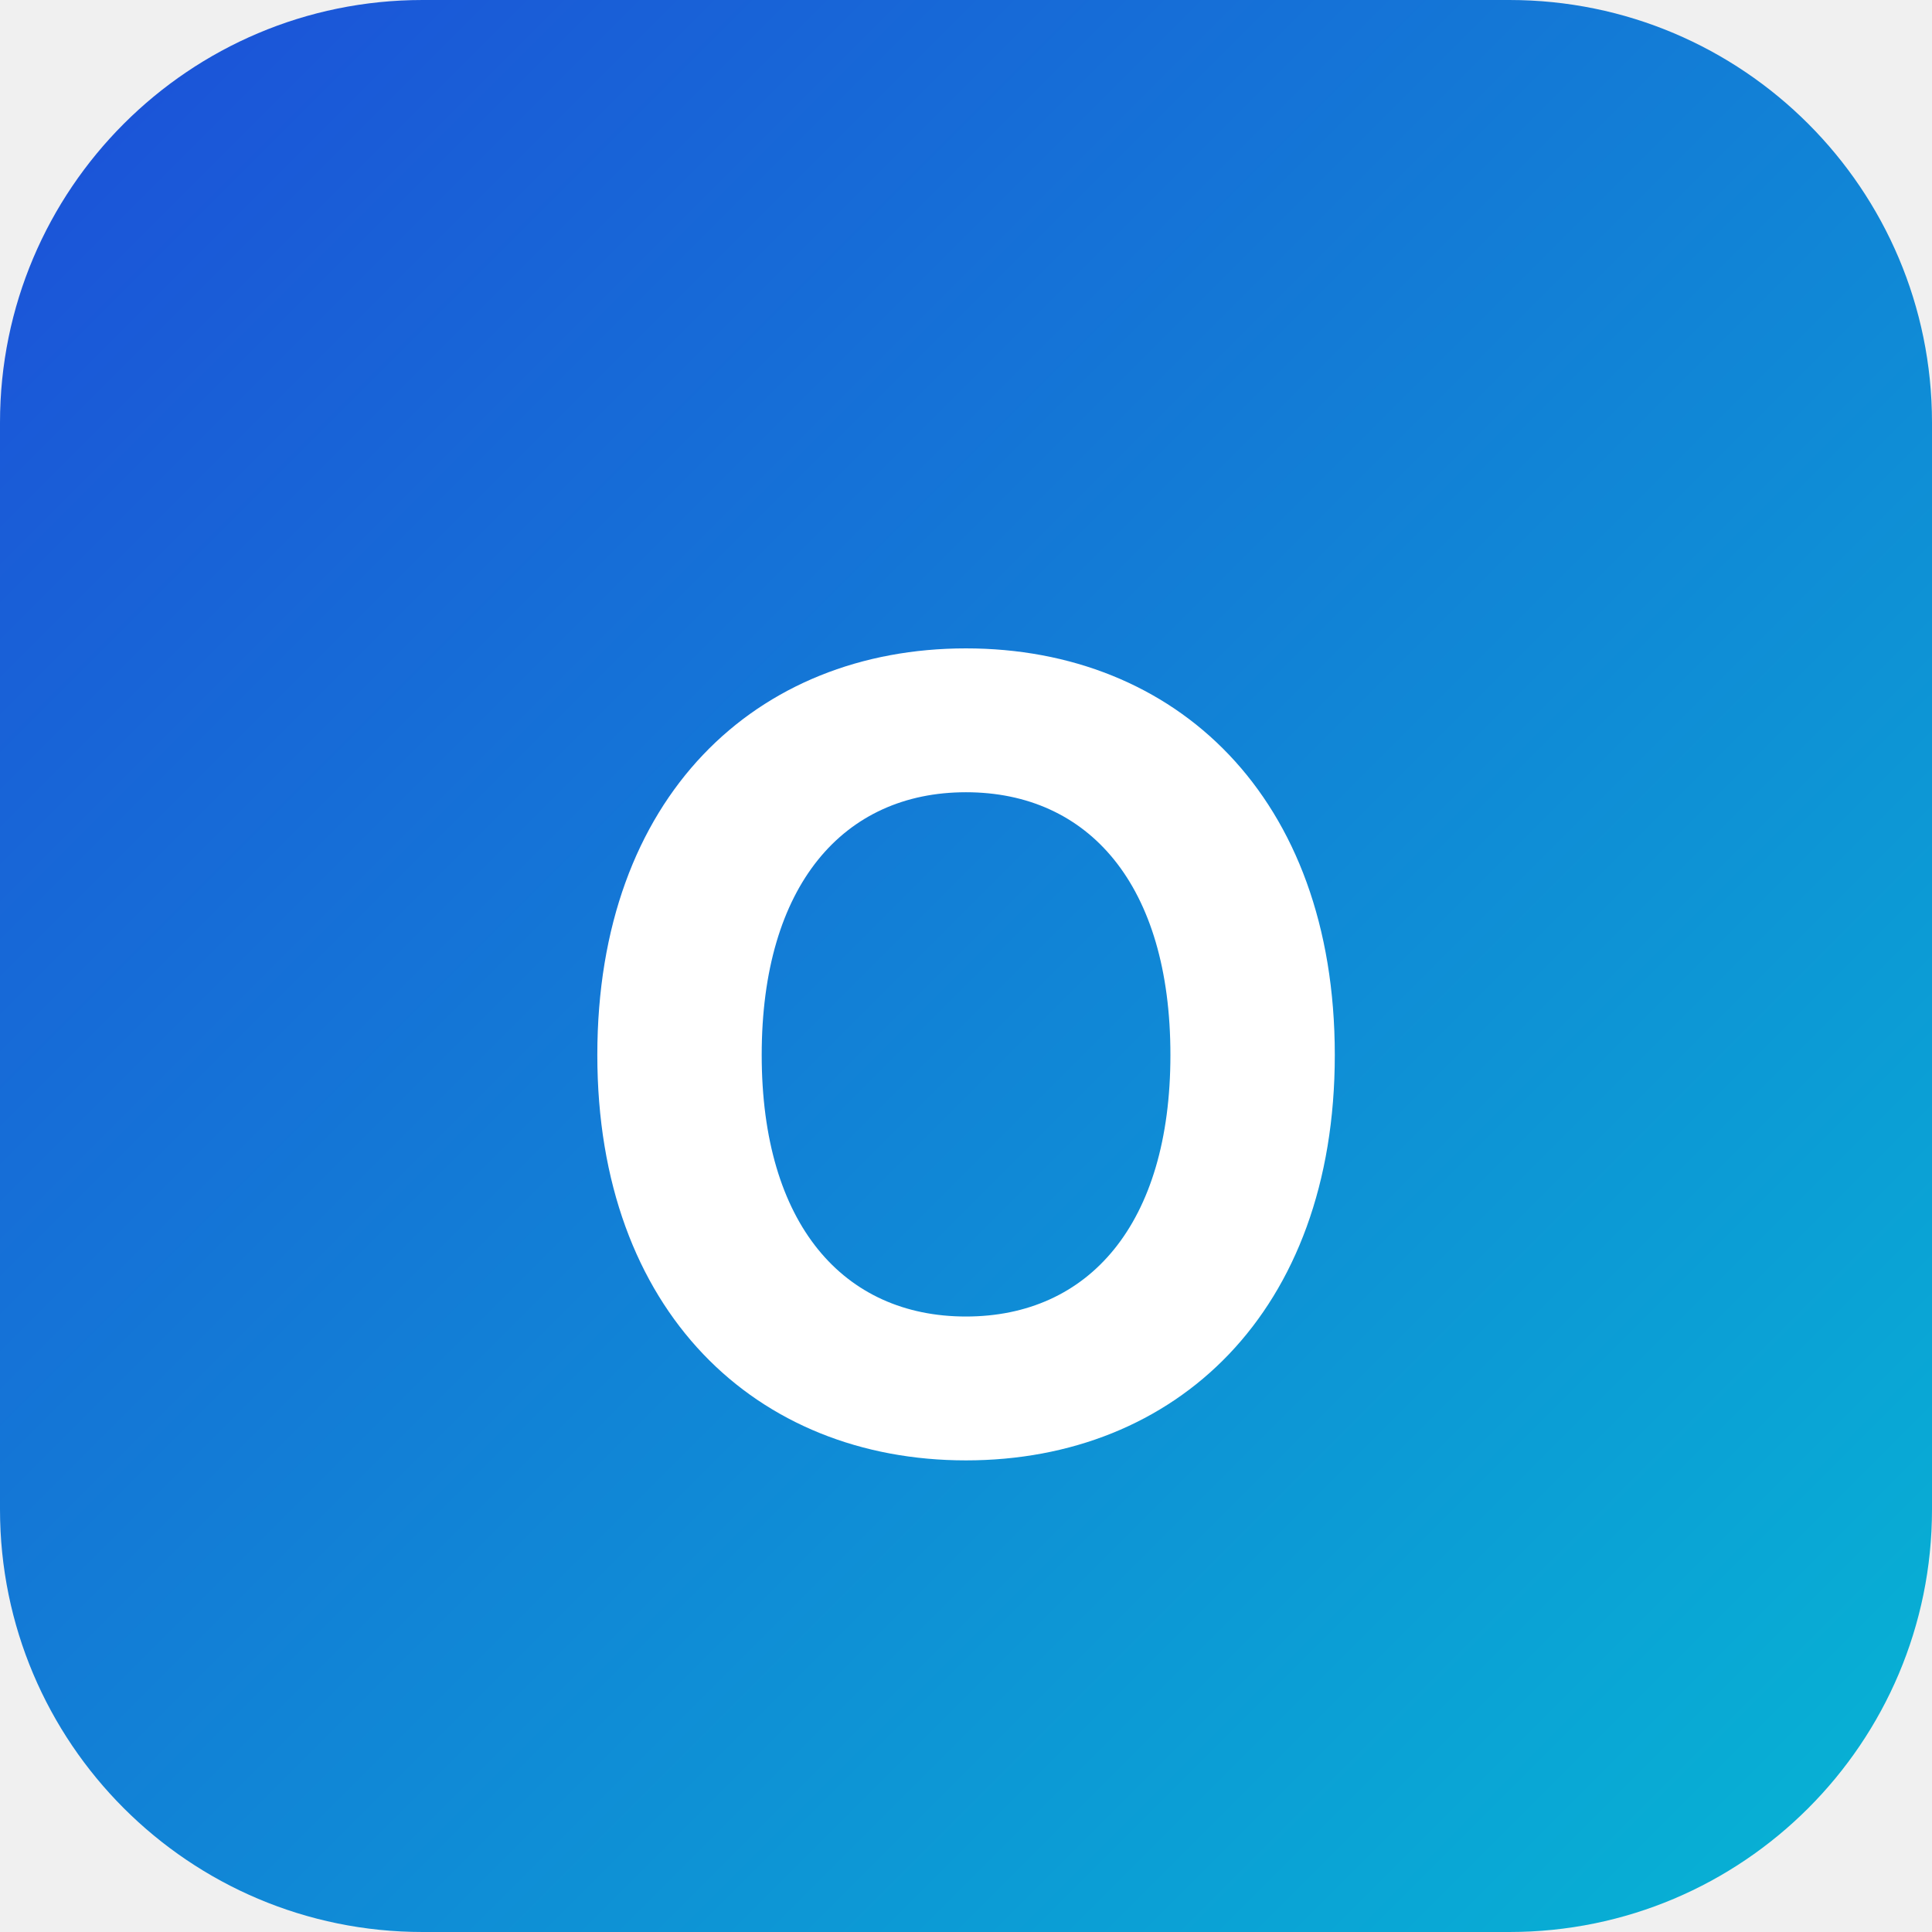
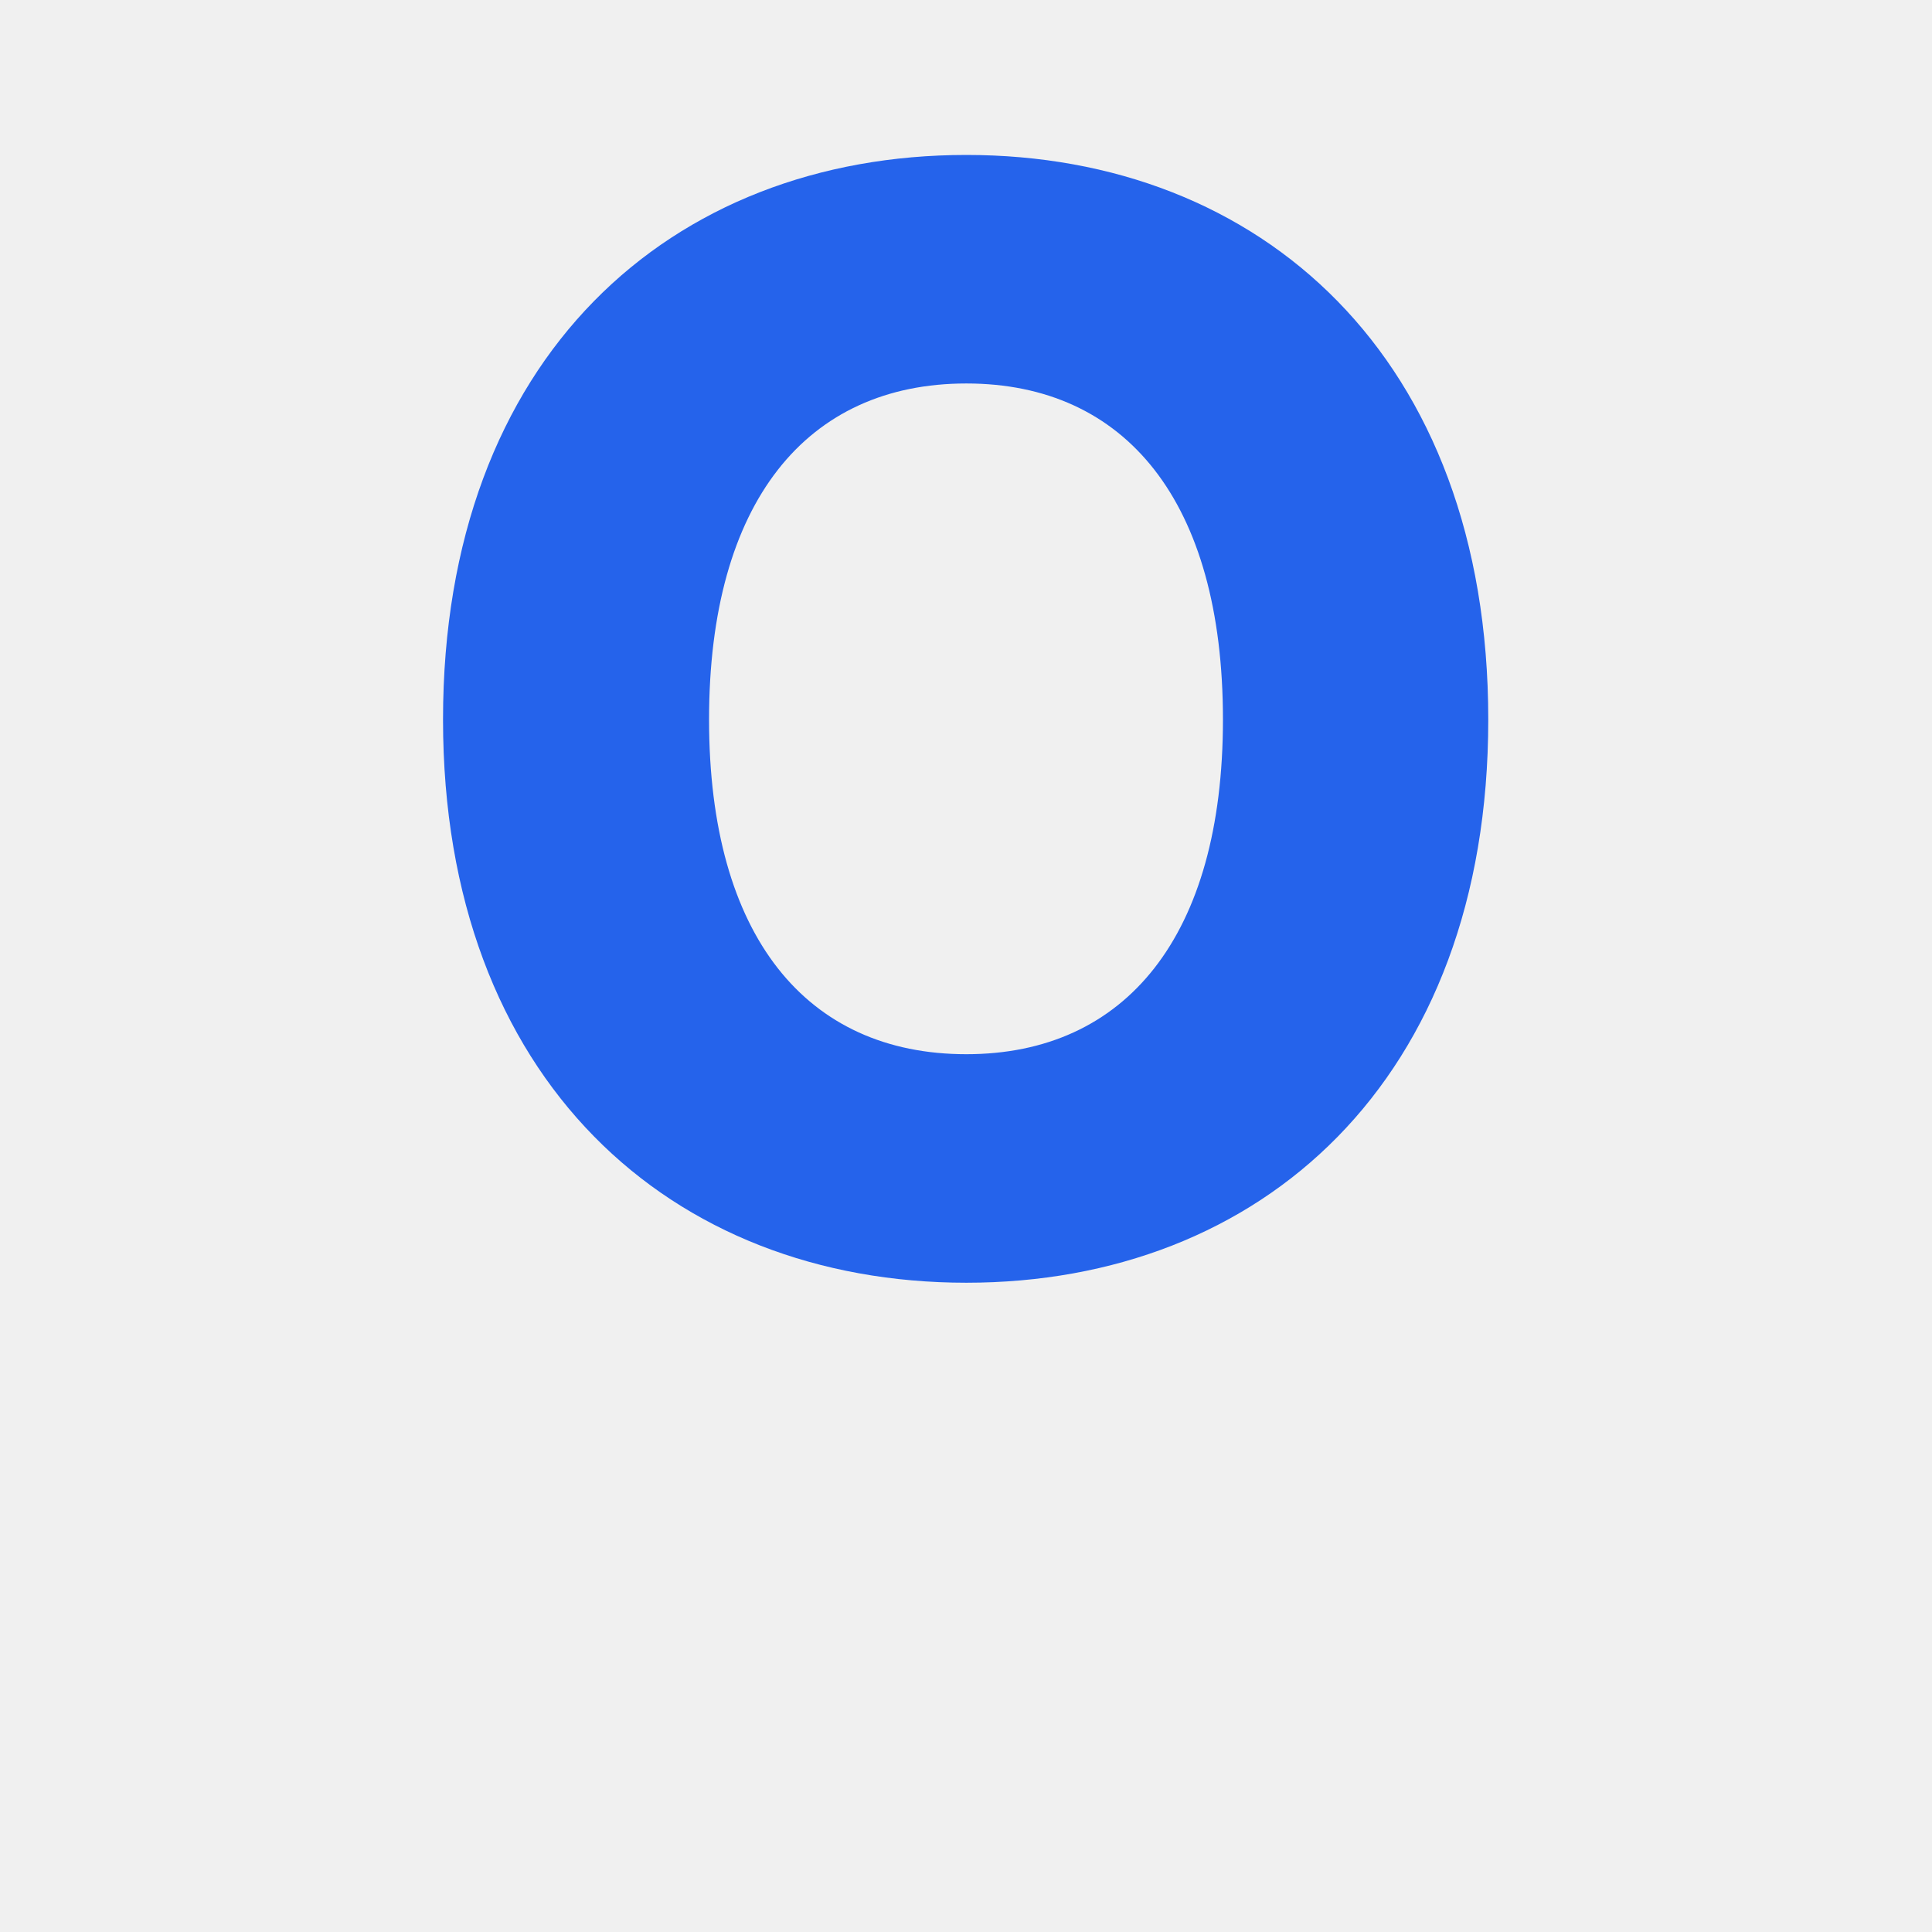
<svg xmlns="http://www.w3.org/2000/svg" viewBox="0 0 128 128">
-   <defs>
-     <linearGradient id="g" x1="0%" x2="100%" y1="0%" y2="100%">
-       <stop offset="0%" stop-color="#1d4ed8" />
-       <stop offset="100%" stop-color="#06b6d4" />
-     </linearGradient>
-   </defs>
-   <rect width="128" height="128" rx="28" fill="url(#g)" />
-   <text x="50%" y="54%" dominant-baseline="middle" text-anchor="middle" font-family="Inter, sans-serif" font-size="72" font-weight="700" fill="#ffffff">O</text>
+   <text x="64" y="84" text-anchor="middle" font-family="'Plus Jakarta Sans', Inter, system-ui, sans-serif" font-size="100" font-weight="800" letter-spacing="-0.06em" fill="#2563eb">O</text>
</svg>
